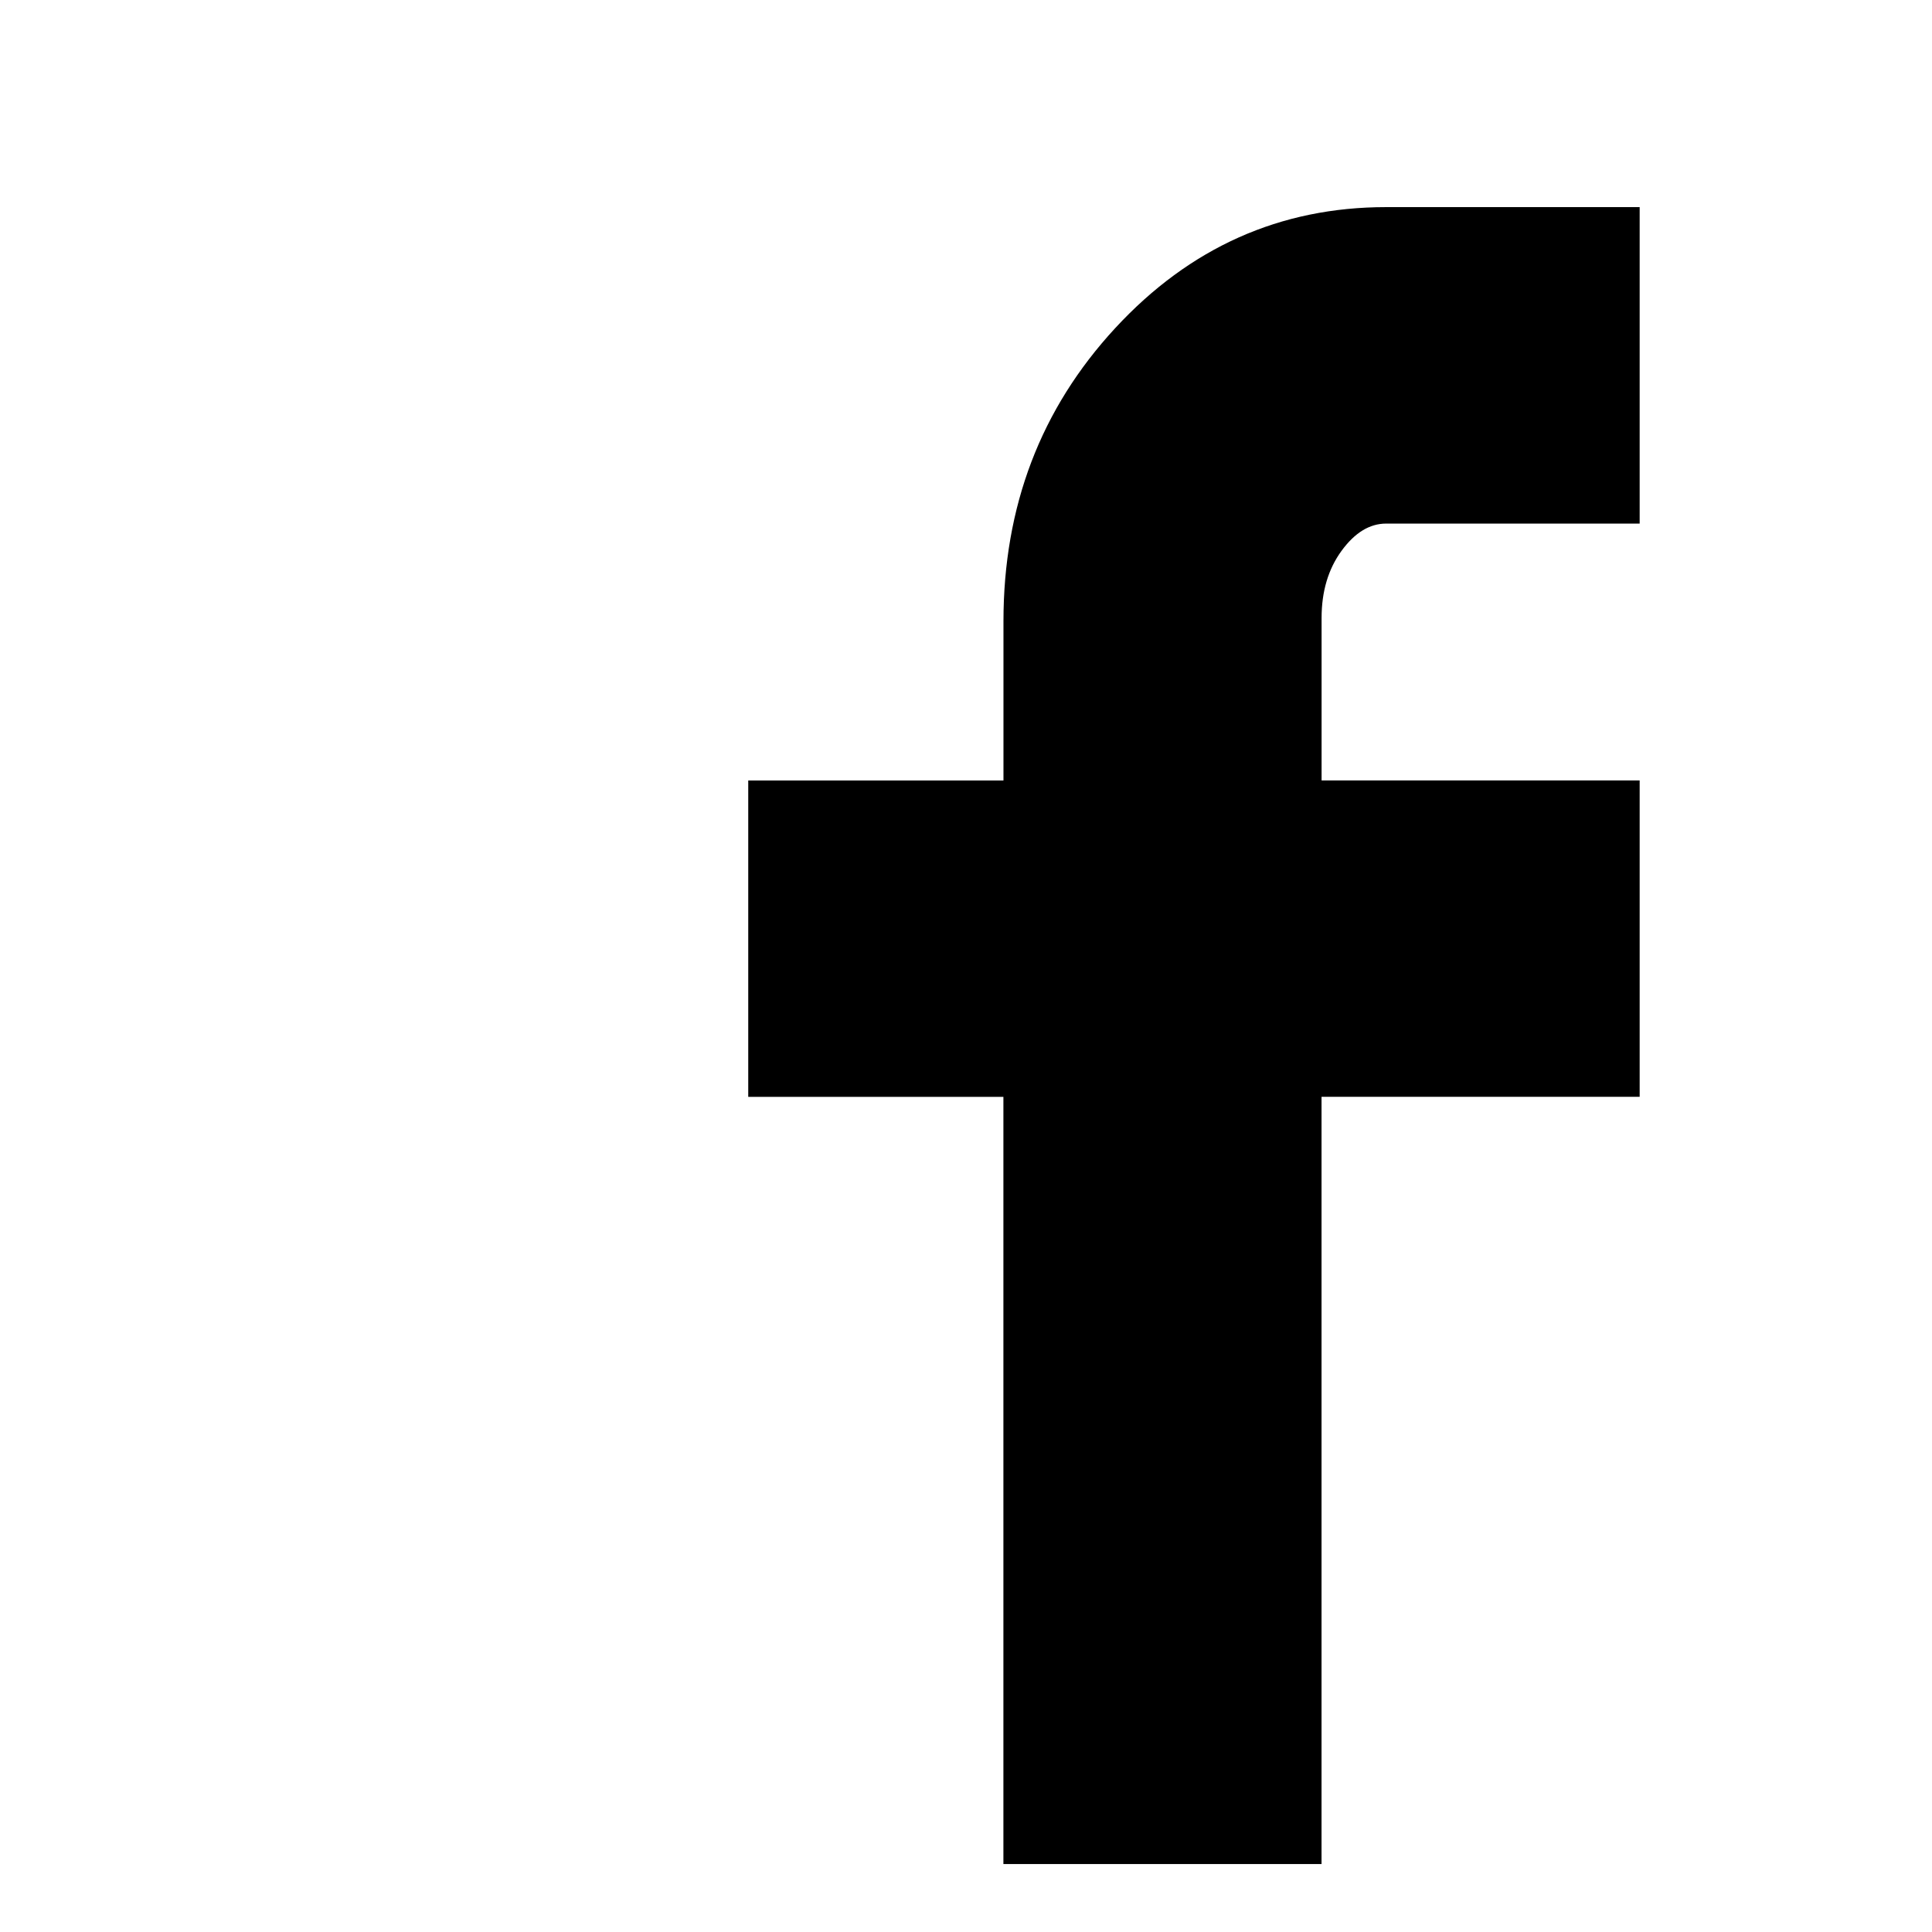
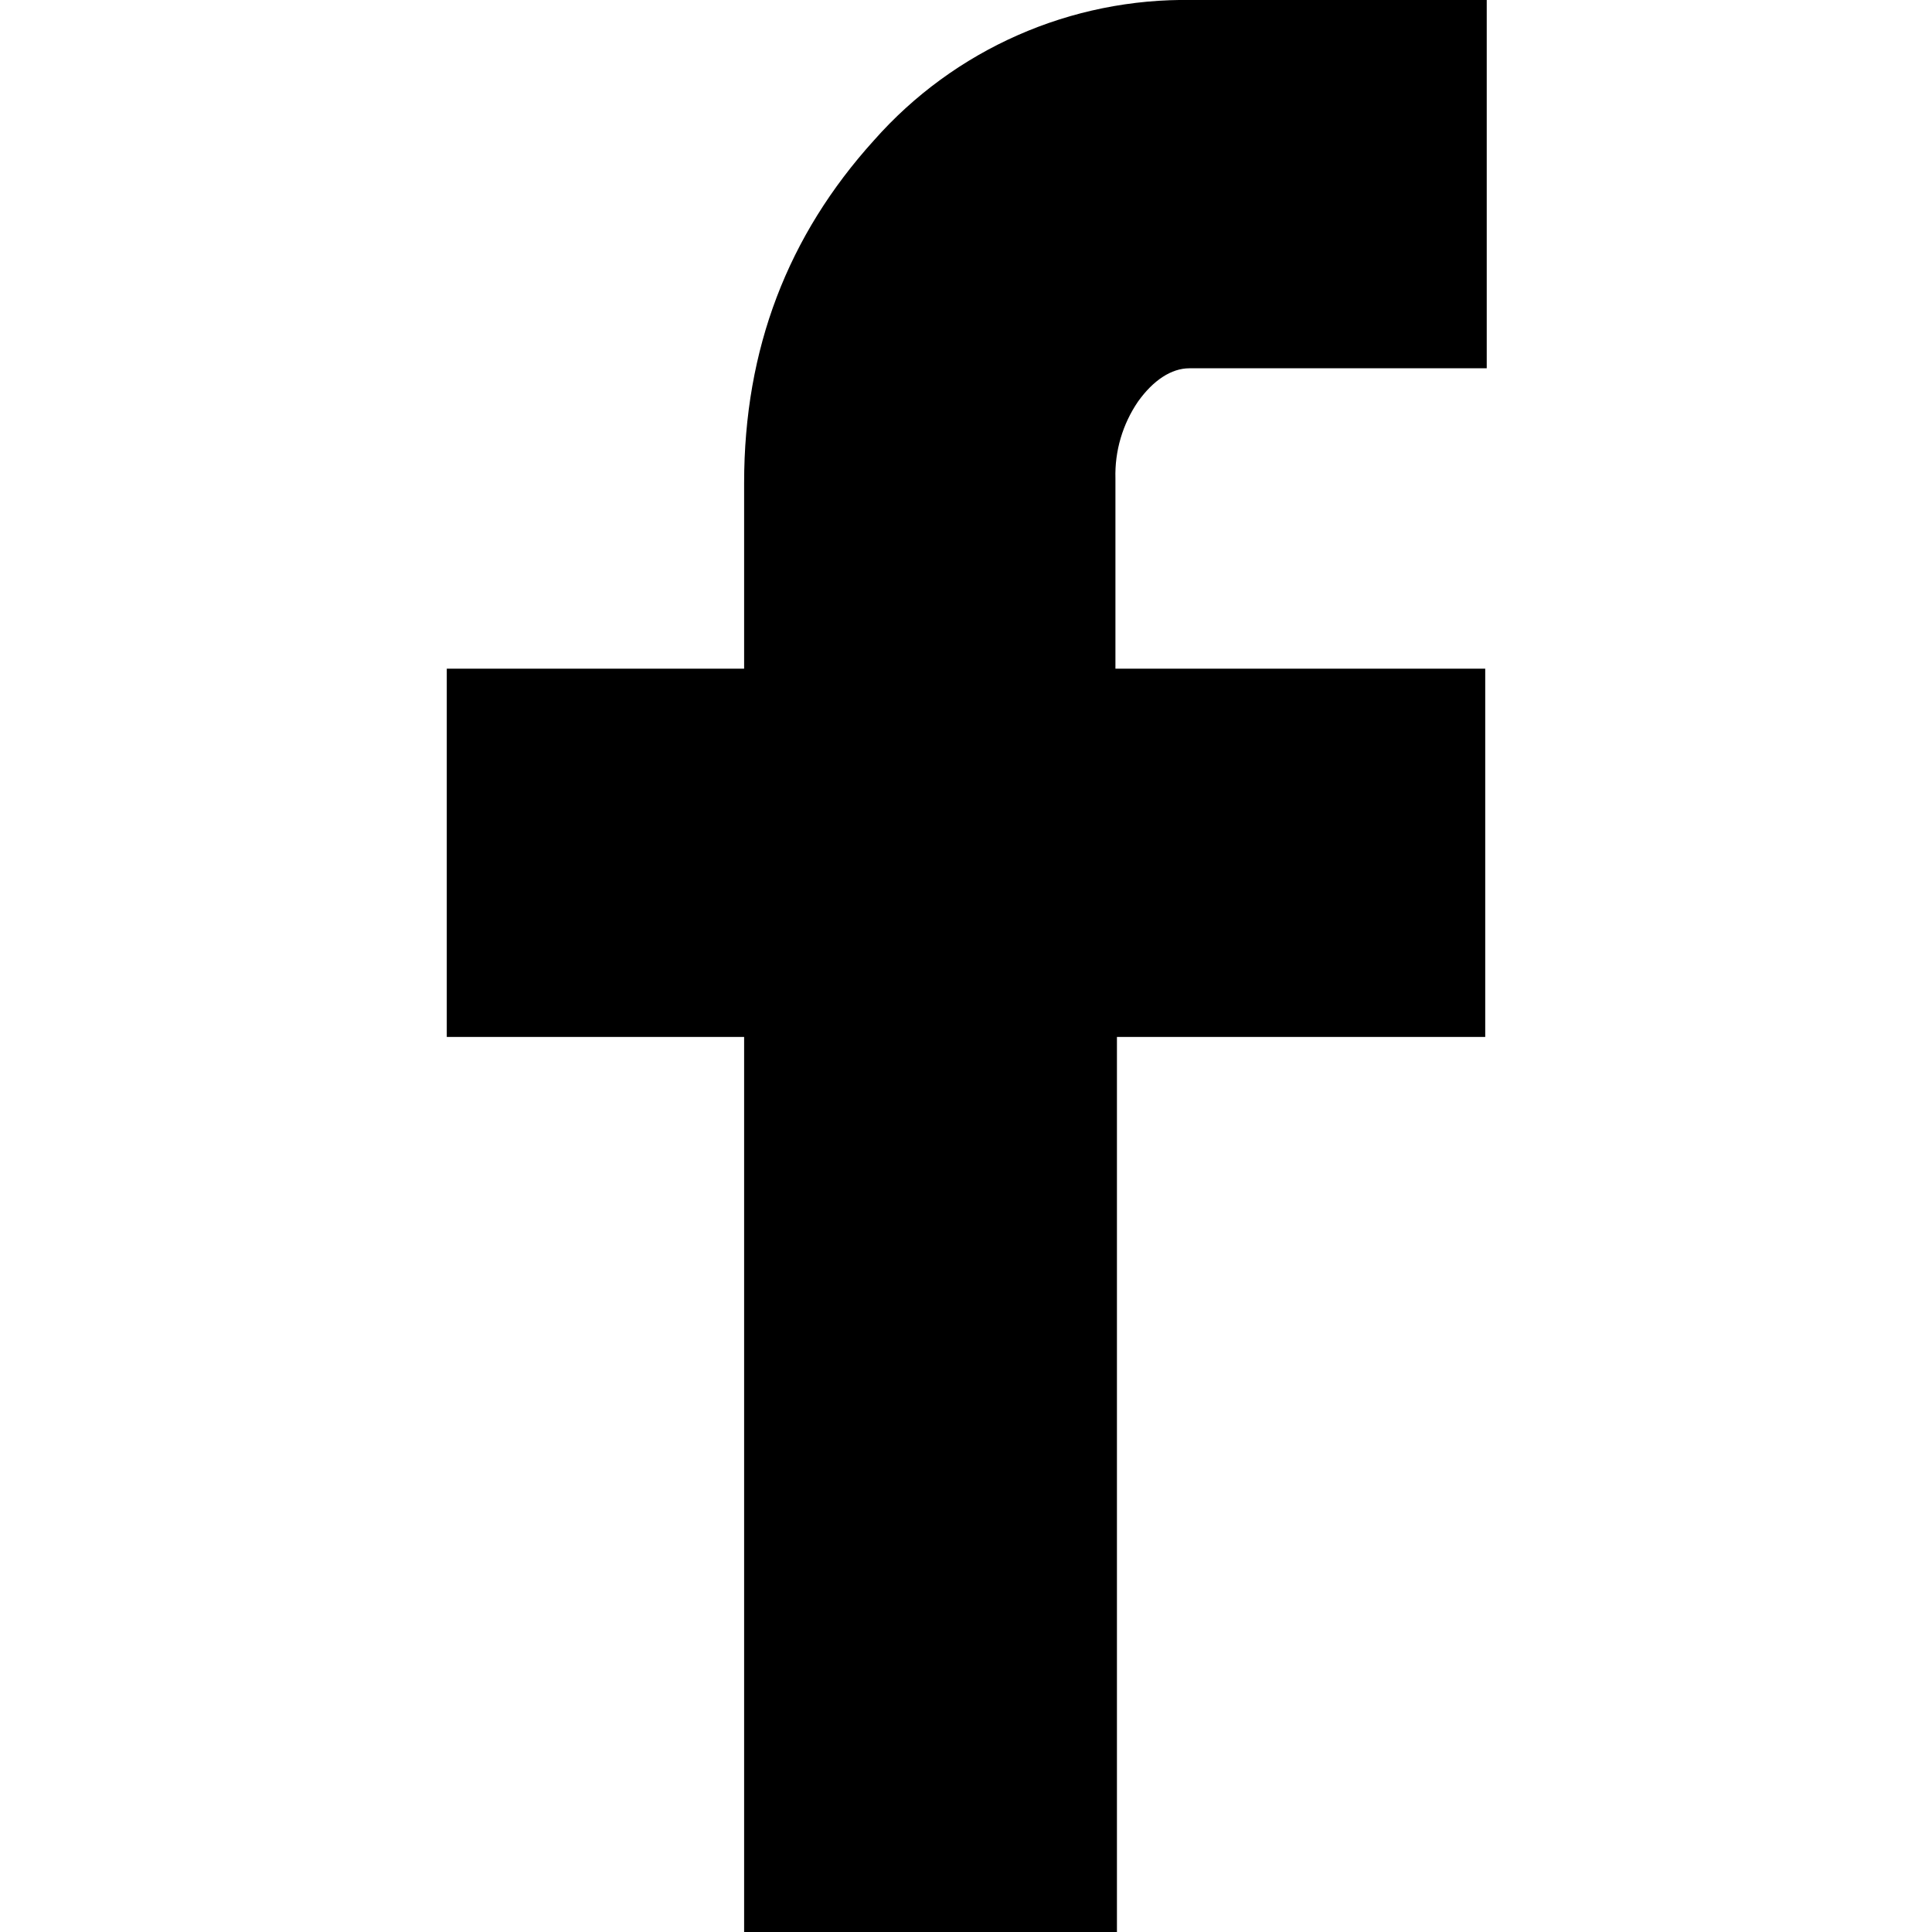
- <svg xmlns="http://www.w3.org/2000/svg" id="icon-facebook" viewBox="0 0 597 597">
-   <path d="M231.21 338.944v-97.776h78.865V192c0-35.504 11.504-65.697 34.544-90.624C367.659 76.463 395.579 64 428.33 64h78.336v97.792H428.33c-5.105 0-9.712 2.816-13.808 8.448-4.097 5.632-6.144 12.544-6.144 20.735v50.177h98.288v97.775h-98.304V576h-98.305V338.943h-78.847z" />
+ <svg xmlns="http://www.w3.org/2000/svg" class="h-full w-full" viewBox="0 0 128 128">
+   <path fill="currentColor" d="M29.6 68.7V44.3h19.7V32c0-8.9 2.9-16.4 8.6-22.7A27.5 27.5 0 0 1 79 0h19.5v24.4H78.8c-1.2 0-2.4.8-3.4 2.2a8.6 8.6 0 0 0-1.5 5.1v12.6h24.5v24.4H74V128H49.3V68.7H29.6Z" />
</svg>
